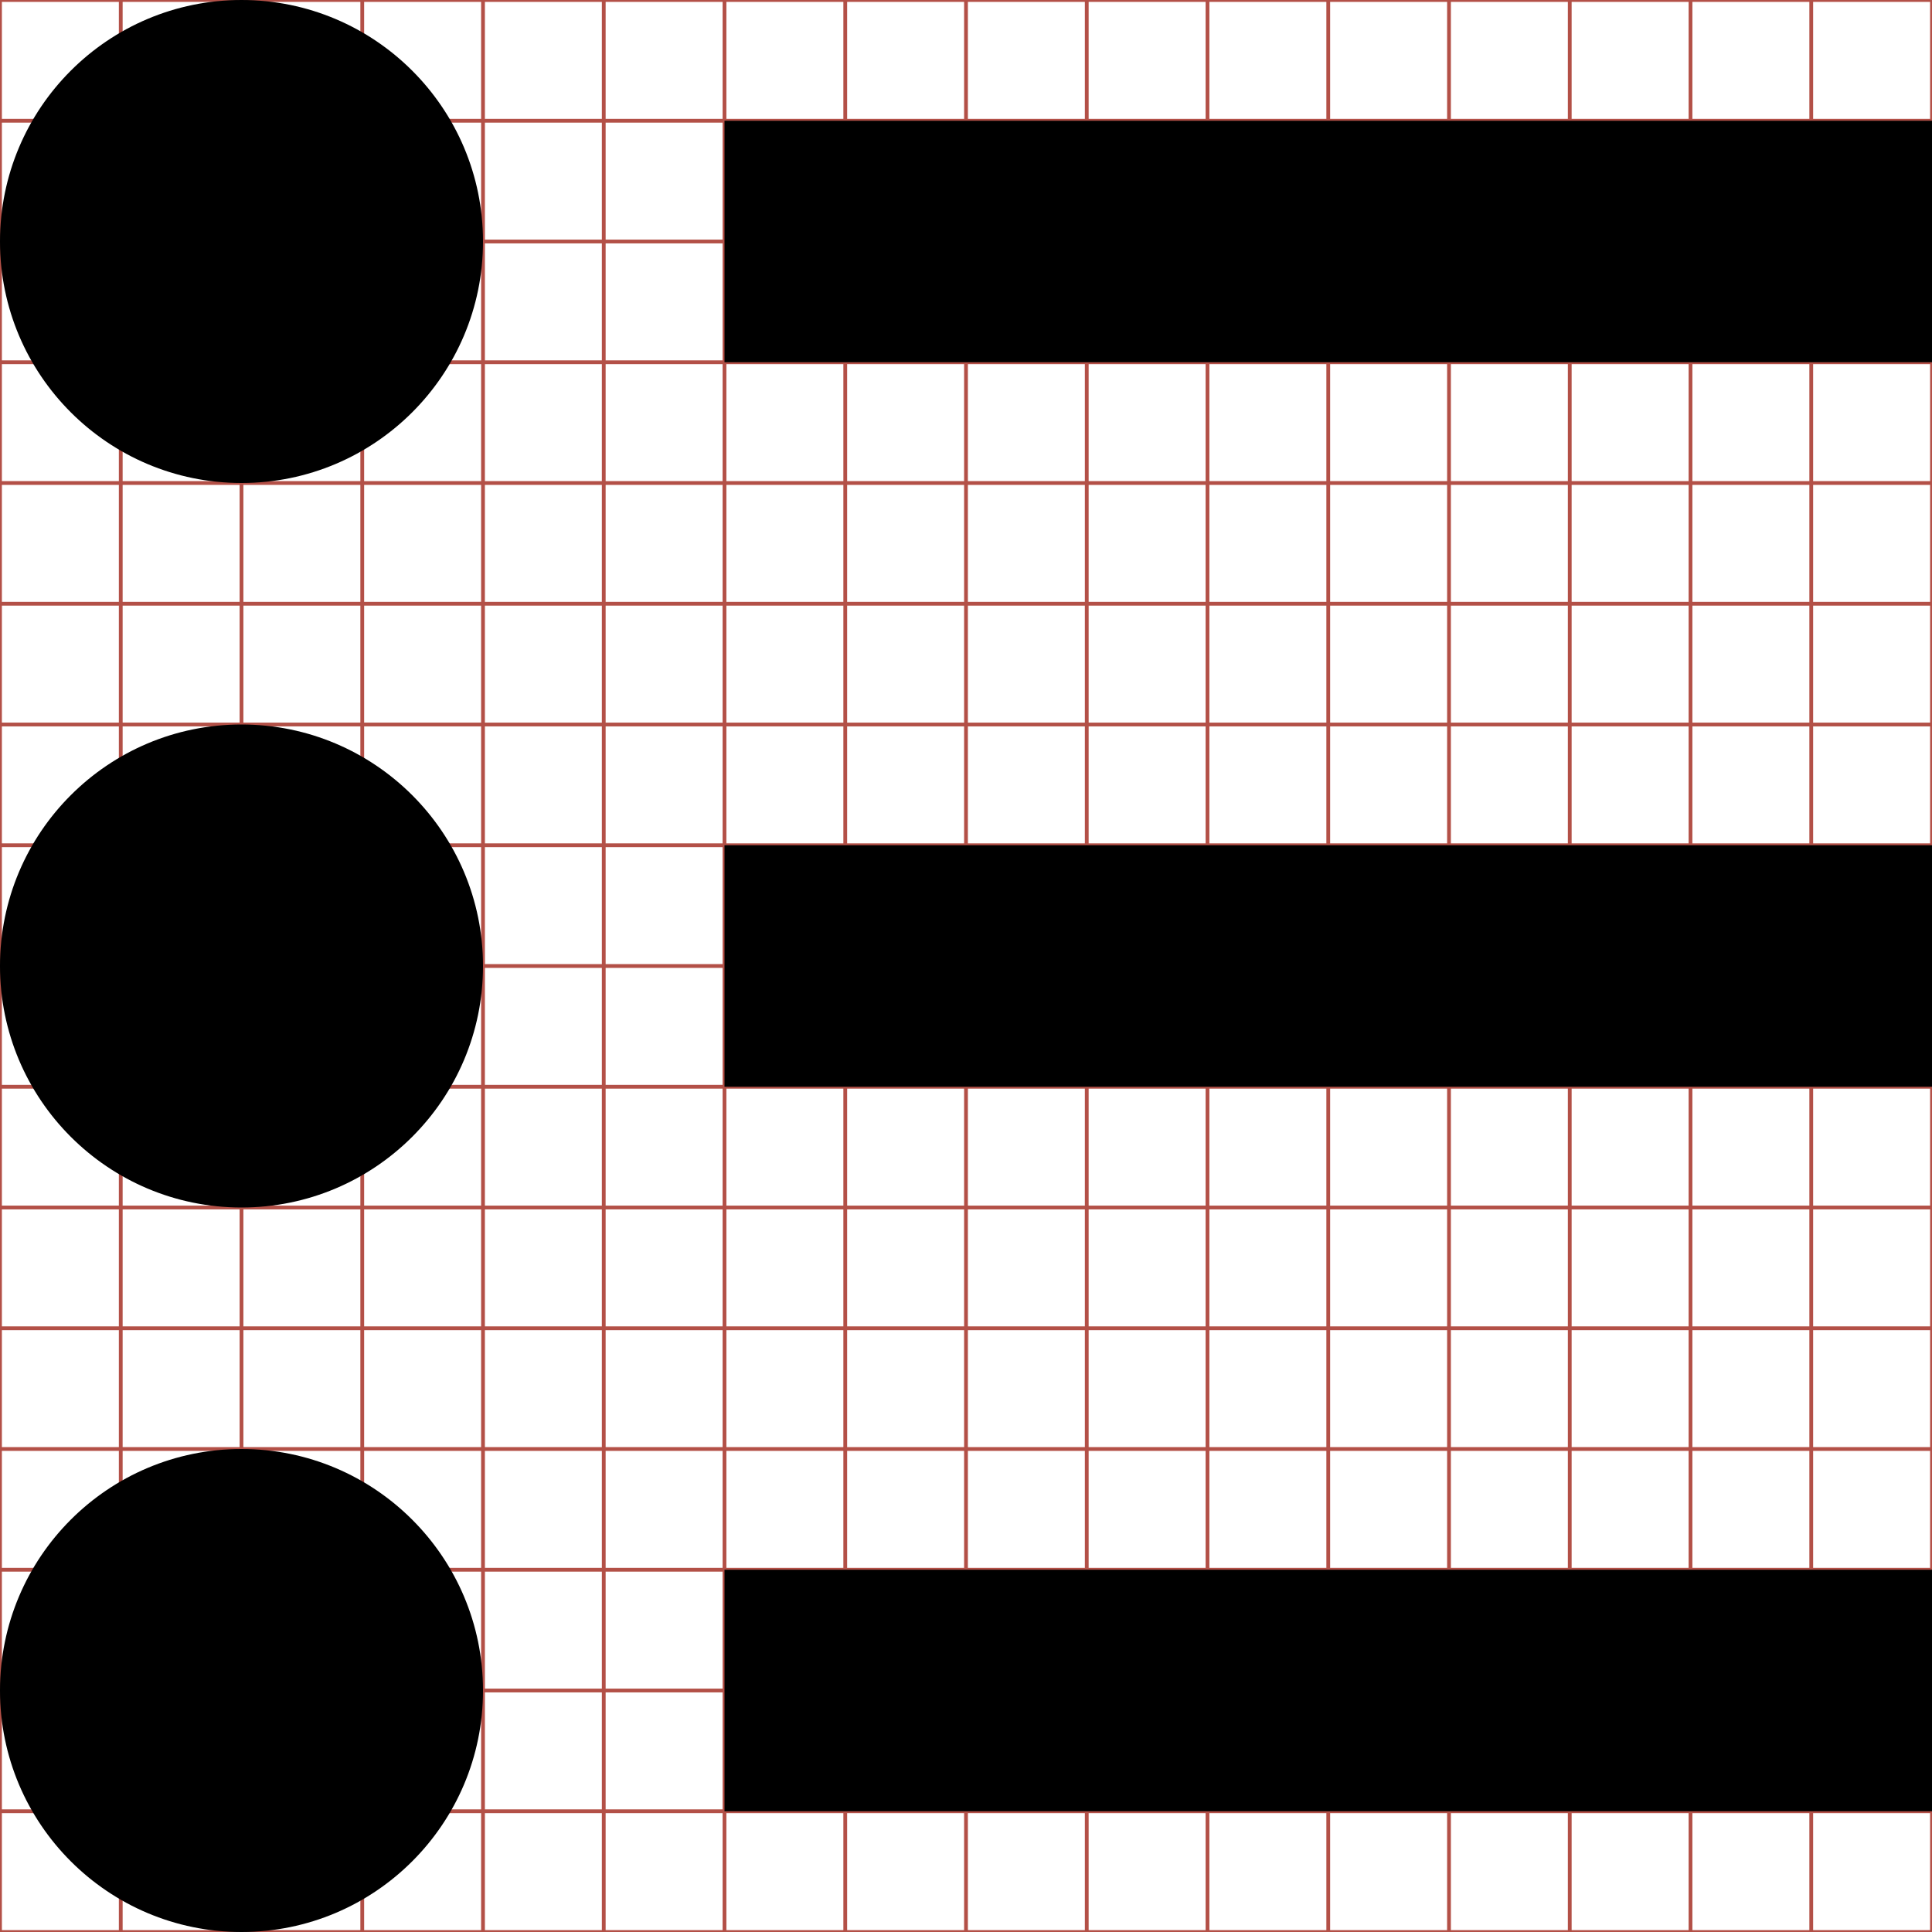
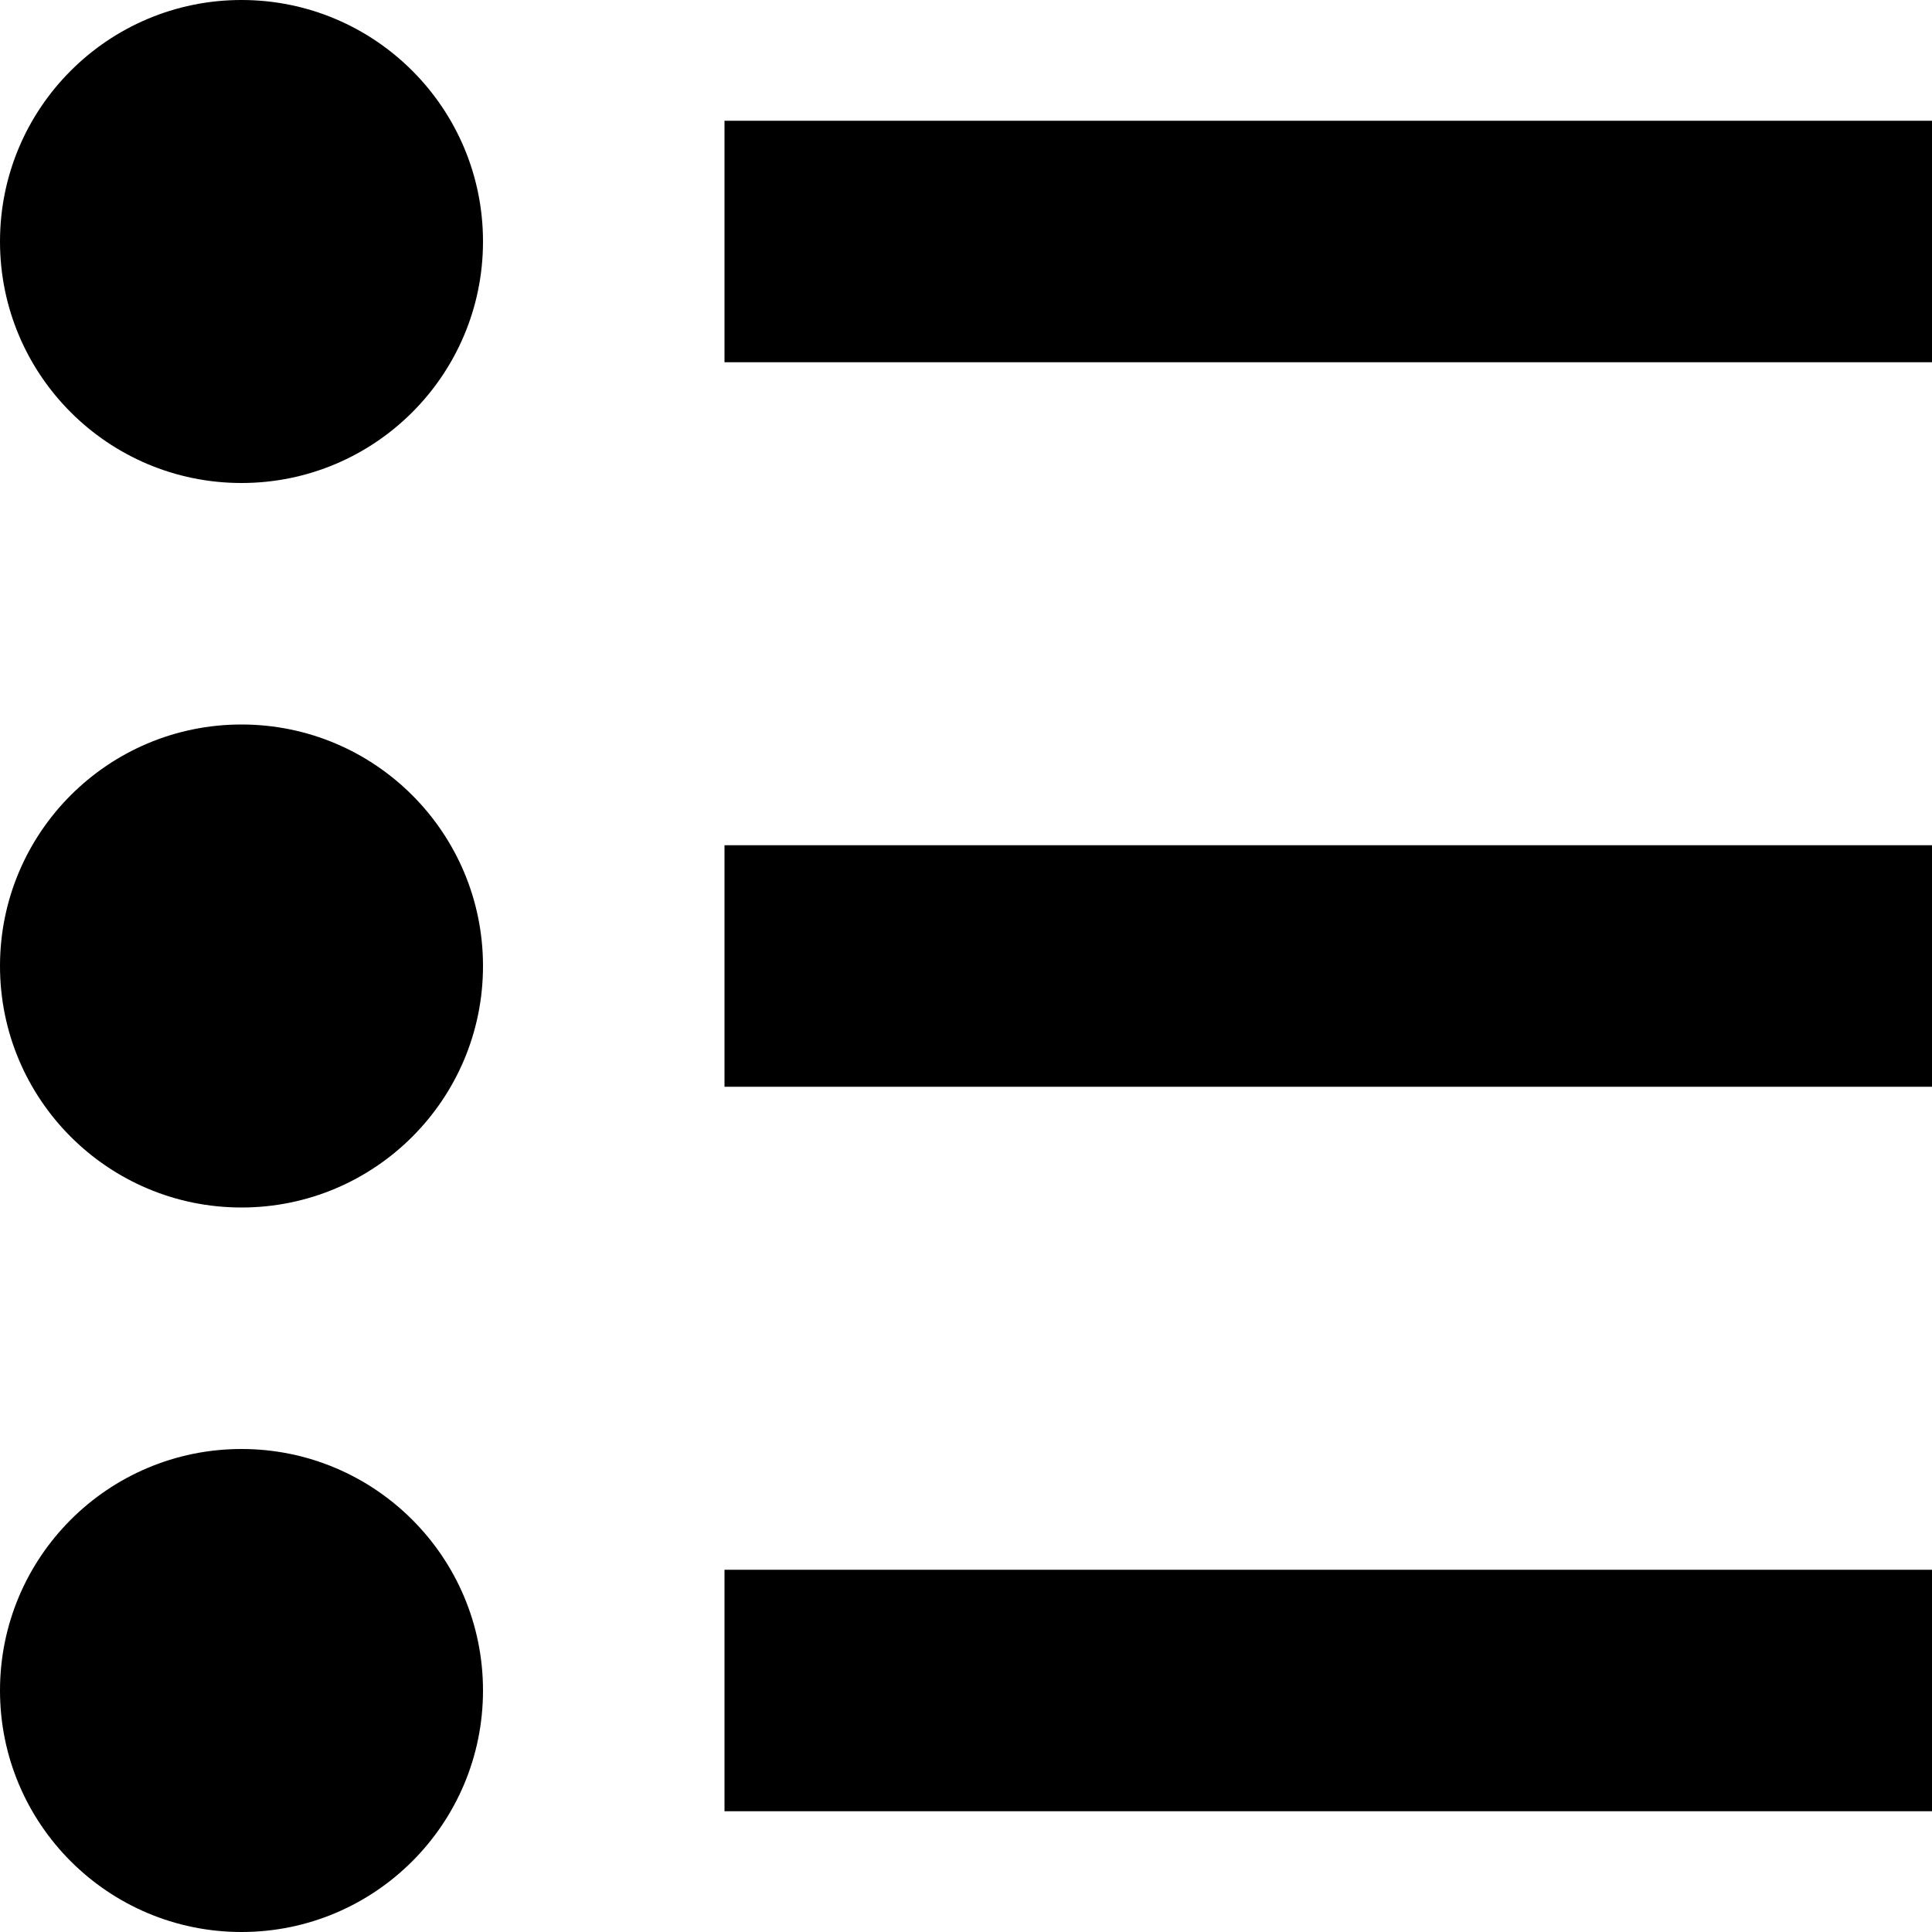
- <svg xmlns="http://www.w3.org/2000/svg" width="512" height="512" viewBox="0 0 512 512" fill="#000000">
-   <g class="svgGrid" id="svgGrid">
-     <line stroke-width="1" stroke="#B35047" x1="32" x2="32" y1="0" y2="512" />
-     <line stroke-width="1" stroke="#B35047" x1="64" x2="64" y1="0" y2="512" />
-     <line stroke-width="1" stroke="#B35047" x1="96" x2="96" y1="0" y2="512" />
-     <line stroke-width="1" stroke="#B35047" x1="128" x2="128" y1="0" y2="512" />
-     <line stroke-width="1" stroke="#B35047" x1="160" x2="160" y1="0" y2="512" />
-     <line stroke-width="1" stroke="#B35047" x1="192" x2="192" y1="0" y2="512" />
-     <line stroke-width="1" stroke="#B35047" x1="224" x2="224" y1="0" y2="512" />
-     <line stroke-width="1" stroke="#B35047" x1="256" x2="256" y1="0" y2="512" />
-     <line stroke-width="1" stroke="#B35047" x1="288" x2="288" y1="0" y2="512" />
-     <line stroke-width="1" stroke="#B35047" x1="320" x2="320" y1="0" y2="512" />
-     <line stroke-width="1" stroke="#B35047" x1="352" x2="352" y1="0" y2="512" />
-     <line stroke-width="1" stroke="#B35047" x1="384" x2="384" y1="0" y2="512" />
-     <line stroke-width="1" stroke="#B35047" x1="416" x2="416" y1="0" y2="512" />
-     <line stroke-width="1" stroke="#B35047" x1="448" x2="448" y1="0" y2="512" />
-     <line stroke-width="1" stroke="#B35047" x1="480" x2="480" y1="0" y2="512" />
-     <line stroke-width="1" stroke="#B35047" x1="0" x2="512" y1="32" y2="32" />
-     <line stroke-width="1" stroke="#B35047" x1="0" x2="512" y1="64" y2="64" />
-     <line stroke-width="1" stroke="#B35047" x1="0" x2="512" y1="96" y2="96" />
-     <line stroke-width="1" stroke="#B35047" x1="0" x2="512" y1="128" y2="128" />
-     <line stroke-width="1" stroke="#B35047" x1="0" x2="512" y1="160" y2="160" />
-     <line stroke-width="1" stroke="#B35047" x1="0" x2="512" y1="192" y2="192" />
-     <line stroke-width="1" stroke="#B35047" x1="0" x2="512" y1="224" y2="224" />
-     <line stroke-width="1" stroke="#B35047" x1="0" x2="512" y1="256" y2="256" />
-     <line stroke-width="1" stroke="#B35047" x1="0" x2="512" y1="288" y2="288" />
-     <line stroke-width="1" stroke="#B35047" x1="0" x2="512" y1="320" y2="320" />
-     <line stroke-width="1" stroke="#B35047" x1="0" x2="512" y1="352" y2="352" />
-     <line stroke-width="1" stroke="#B35047" x1="0" x2="512" y1="384" y2="384" />
-     <line stroke-width="1" stroke="#B35047" x1="0" x2="512" y1="416" y2="416" />
-     <line stroke-width="1" stroke="#B35047" x1="0" x2="512" y1="448" y2="448" />
-     <line stroke-width="1" stroke="#B35047" x1="0" x2="512" y1="480" y2="480" />
-     <rect x="0" y="0" width="512" height="512" fill="none" stroke-width="1" stroke="#B35047" />
-   </g>
-   <path d="M 192.00,32.00l 320.00,0.00 l0.00,64.00 L 192.00,96.00 L 192.00,32.00 z M 192.00,224.00l 320.00,0.00 l0.00,64.00 L 192.00,288.00 L 192.00,224.00 z M 192.00,416.00l 320.00,0.00 l0.00,64.00 L 192.00,480.00 L 192.00,416.00 zM0.00,64.00A64.00,64.00 2520.00 1,0 128.00,64A64.00,64.00 2520.00 1,0 0.00,64zM0.00,256.00A64.00,64.00 2520.00 1,0 128.00,256A64.00,64.00 2520.00 1,0 0.00,256zM0.00,448.00A64.00,64.00 2520.00 1,0 128.00,448A64.00,64.00 2520.00 1,0 0.00,448z" />
+ <svg xmlns="http://www.w3.org/2000/svg" version="1.1" id="Layer_1" x="0px" y="0px" width="512px" height="512px" viewBox="0 0 512 512" enable-background="new 0 0 512 512" xml:space="preserve">
+   <path d="M192,32h320v64H192V32z M192,224h320v64H192V224z M192,416h320v64H192V416z M0,64c0,35.347,28.654,64,64,64  c35.347,0,64-28.653,64-64c0-35.346-28.653-64-64-64C28.654,0,0,28.654,0,64z M0,256c0,35.347,28.654,64,64,64  c35.347,0,64-28.653,64-64c0-35.346-28.653-64-64-64C28.654,192,0,220.654,0,256z M0,448c0,35.347,28.654,64,64,64  c35.347,0,64-28.653,64-64c0-35.346-28.653-64-64-64C28.654,384,0,412.654,0,448z" />
</svg>
